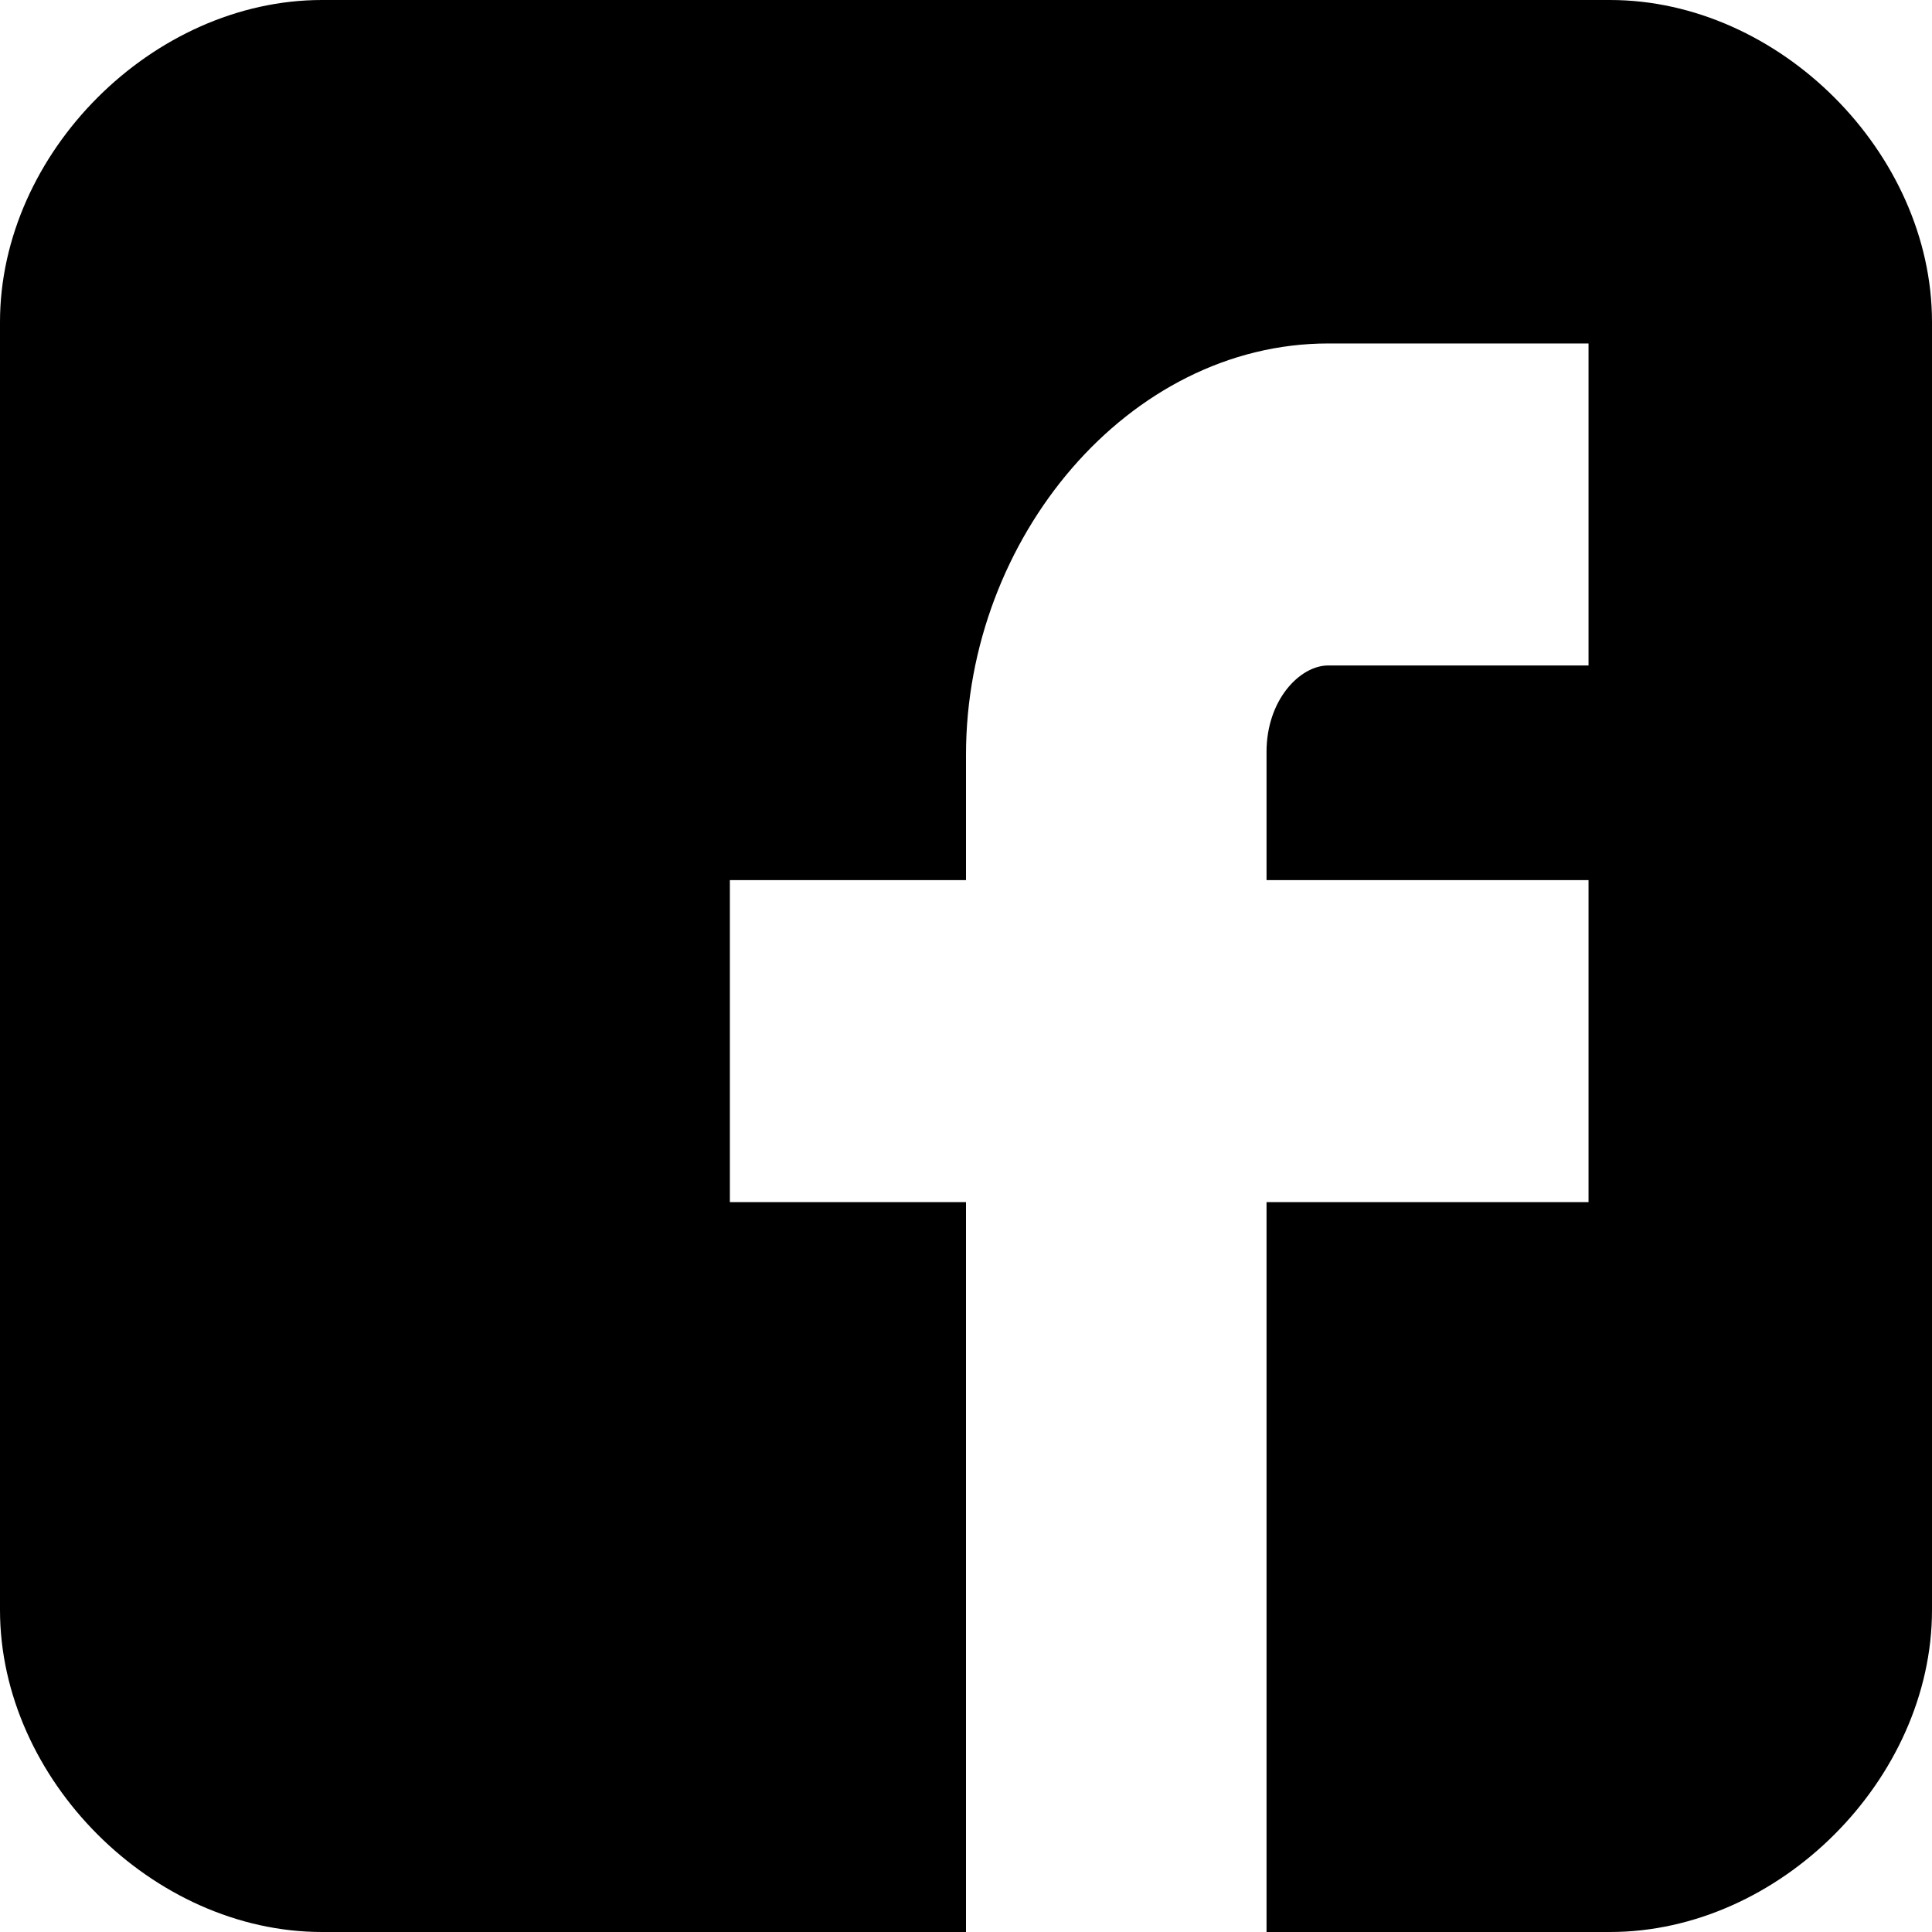
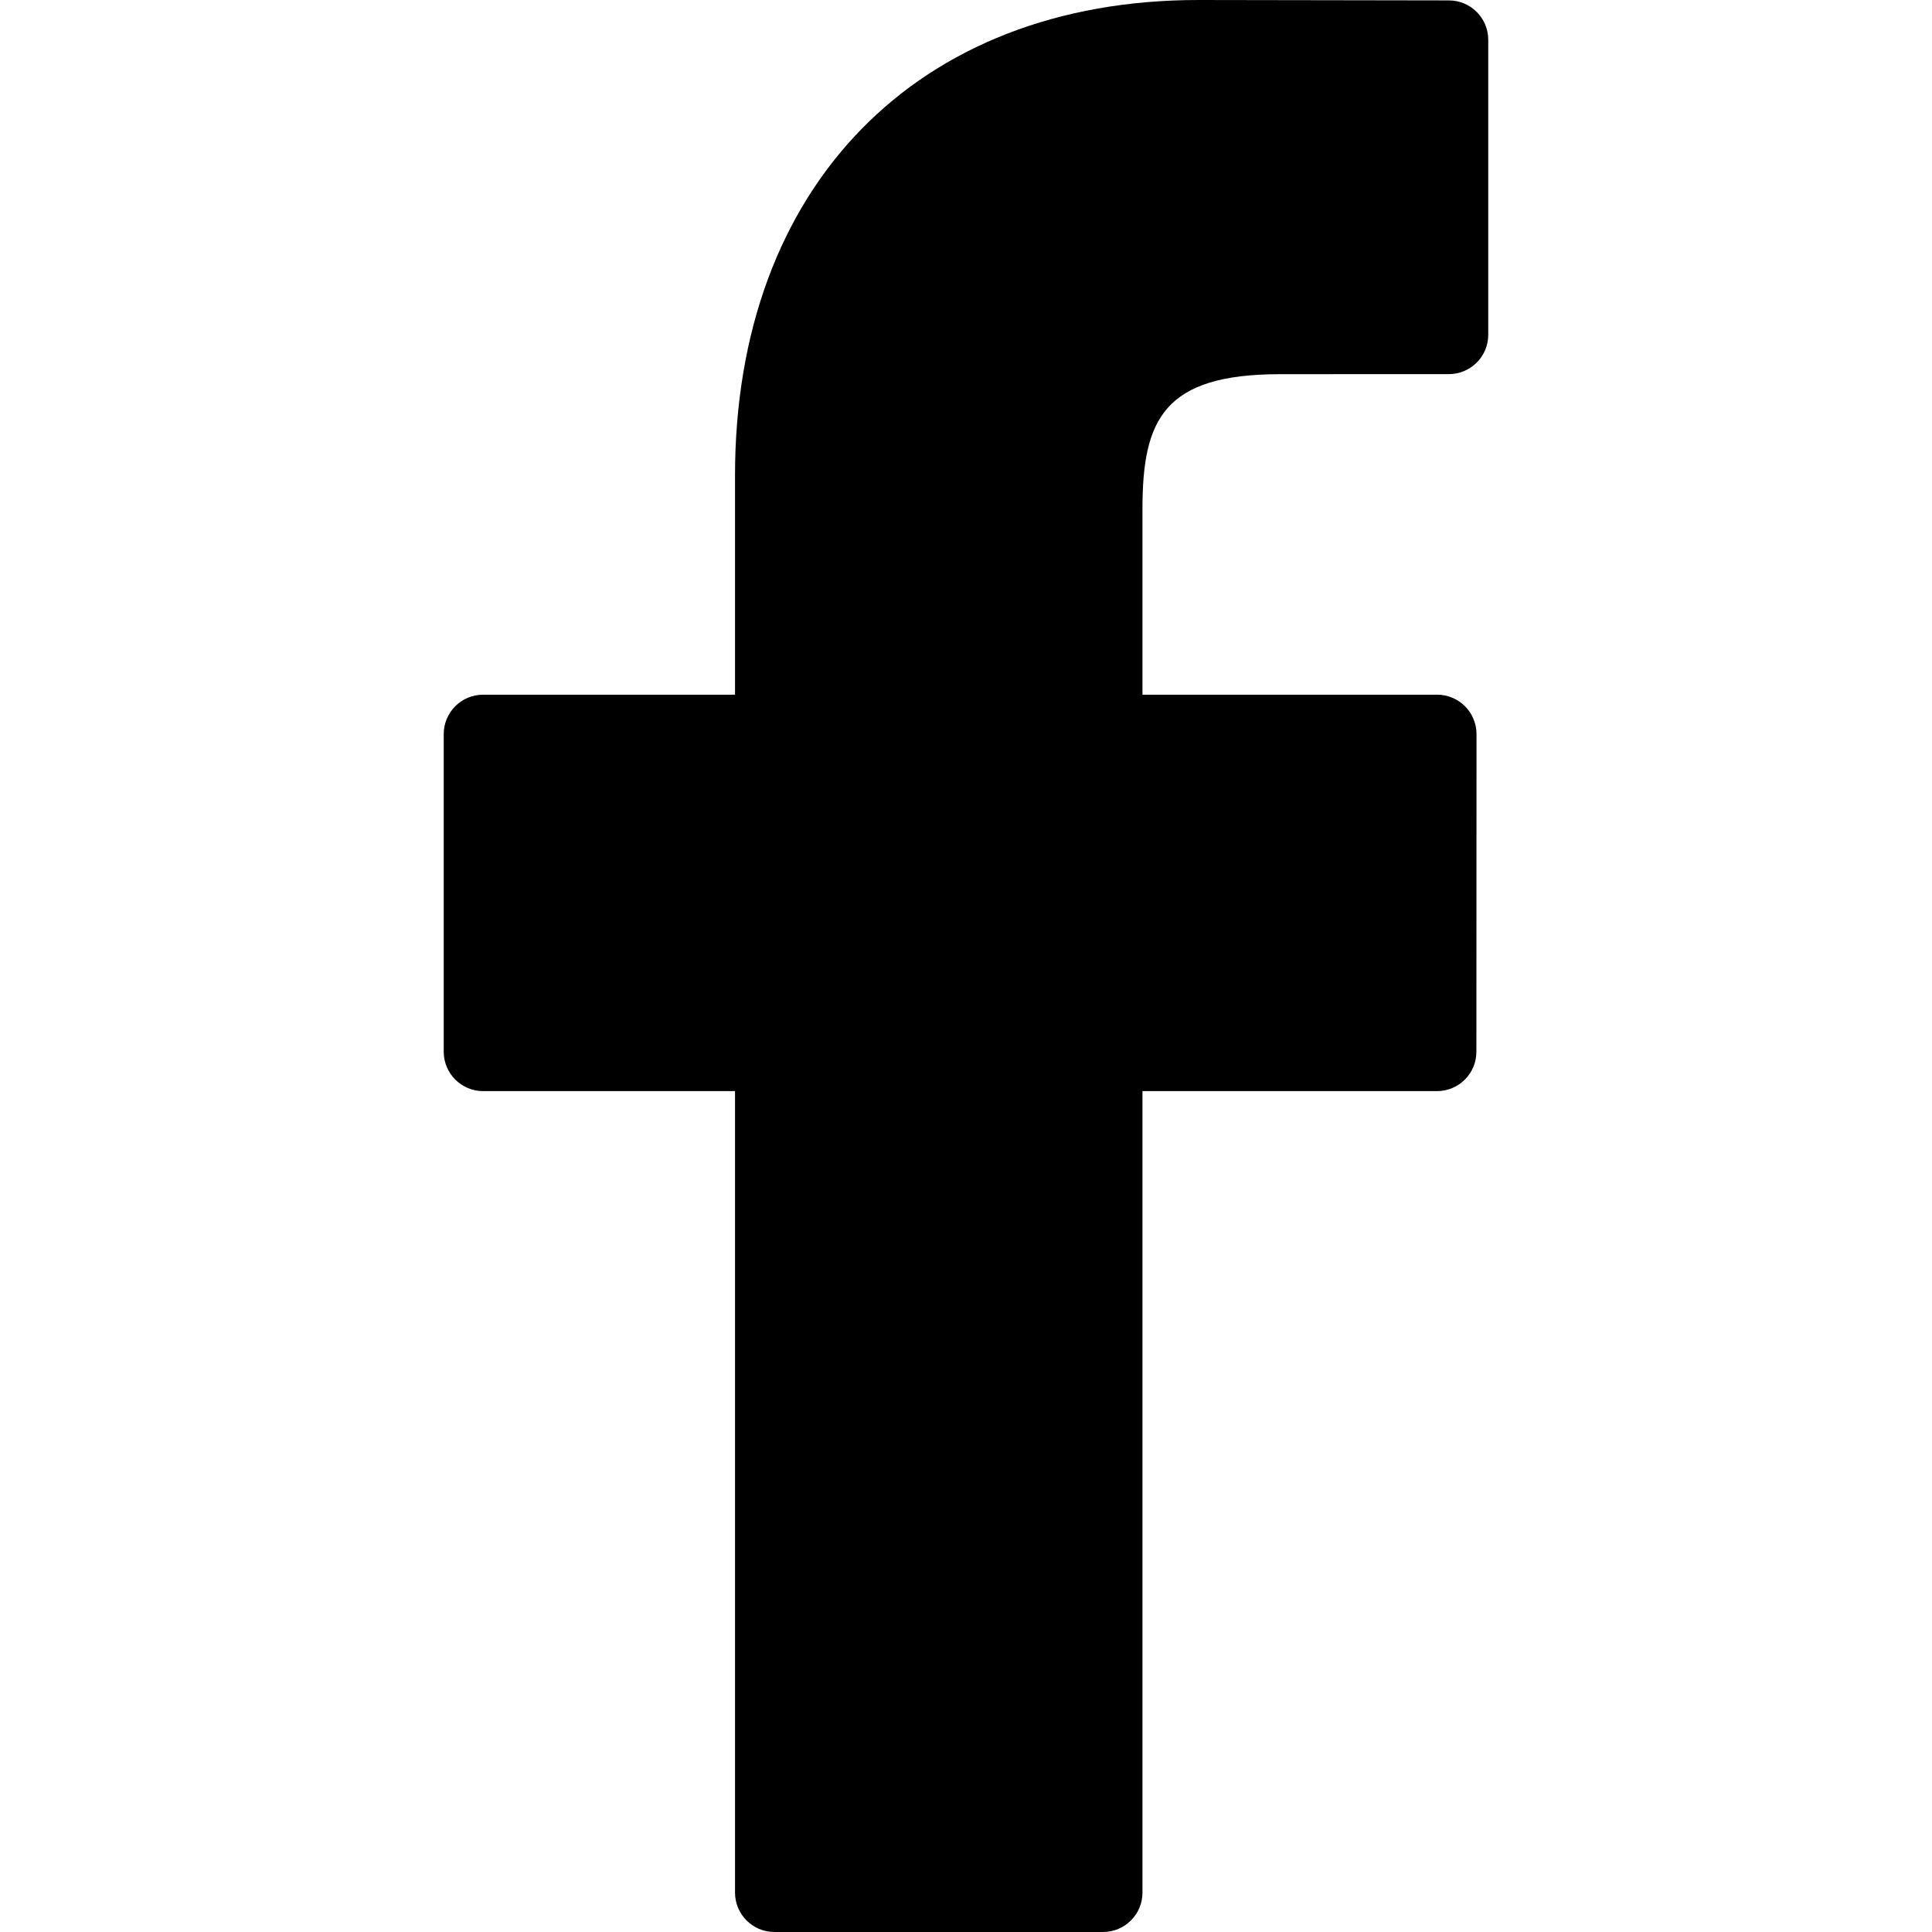
- <svg xmlns="http://www.w3.org/2000/svg" version="1.1" id="Capa_1" x="0px" y="0px" width="90px" height="90px" viewBox="0 0 90 90" style="enable-background:new 0 0 90 90;" xml:space="preserve">
+ <svg xmlns="http://www.w3.org/2000/svg" version="1.1" id="Capa_1" x="0px" y="0px" width="96.124px" height="96.123px" viewBox="0 0 96.124 96.123" style="enable-background:new 0 0 96.124 96.123;" xml:space="preserve">
  <g>
-     <path id="Facebook__x28_alt_x29_" d="M90,15.001C90,7.119,82.884,0,75,0H15C7.116,0,0,7.119,0,15.001v59.998   C0,82.881,7.116,90,15.001,90H45V56H34V41h11v-5.844C45,25.077,52.568,16,61.875,16H74v15H61.875C60.548,31,59,32.611,59,35.024V41   h15v15H59v34h16c7.884,0,15-7.119,15-15.001V15.001z" />
+     <path d="M72.089,0.02L59.624,0C45.62,0,36.57,9.285,36.57,23.656v10.907H24.037c-1.083,0-1.96,0.878-1.96,1.961v15.803   c0,1.083,0.878,1.96,1.96,1.96h12.533v39.876c0,1.083,0.877,1.96,1.96,1.96h16.352c1.083,0,1.96-0.878,1.96-1.96V54.287h14.654   c1.083,0,1.96-0.877,1.96-1.96l0.006-15.803c0-0.52-0.207-1.018-0.574-1.386c-0.367-0.368-0.867-0.575-1.387-0.575H56.842v-9.246   c0-4.444,1.059-6.7,6.848-6.7l8.397-0.003c1.082,0,1.959-0.878,1.959-1.96V1.98C74.046,0.899,73.17,0.022,72.089,0.02z" />
  </g>
  <g>
</g>
  <g>
</g>
  <g>
</g>
  <g>
</g>
  <g>
</g>
  <g>
</g>
  <g>
</g>
  <g>
</g>
  <g>
</g>
  <g>
</g>
  <g>
</g>
  <g>
</g>
  <g>
</g>
  <g>
</g>
  <g>
</g>
</svg>
